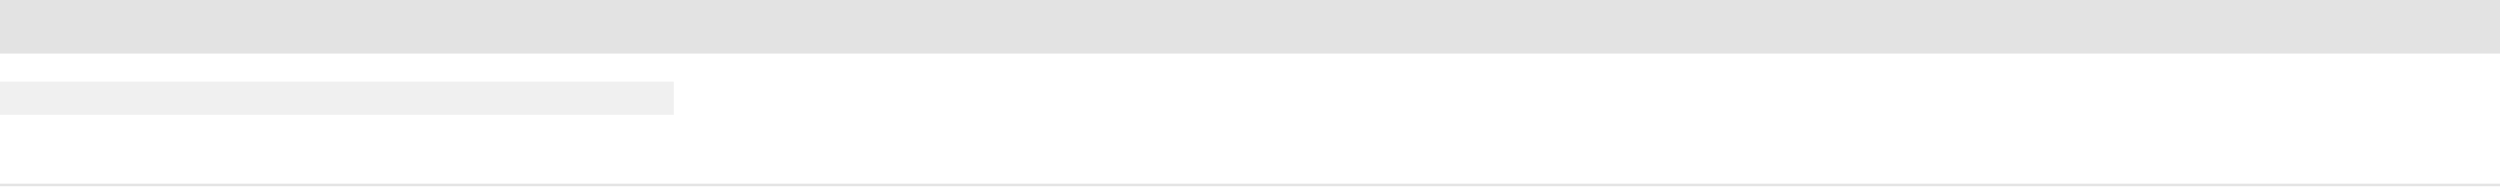
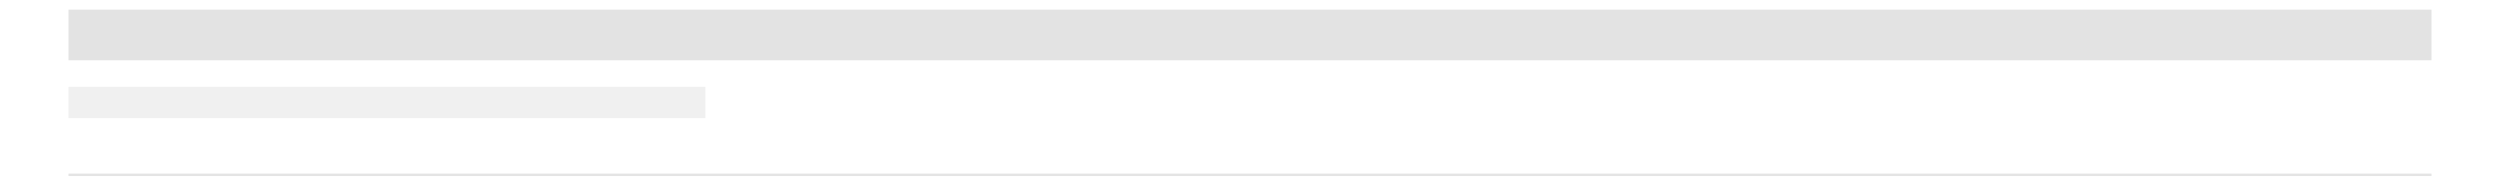
<svg xmlns="http://www.w3.org/2000/svg" id="Layer_1" data-name="Layer 1" width="100%" height="73" viewBox="0 0 100% 73">
  <g id="Page-1">
    <g id="Artboard">
      <g id="EntryPlaceholder">
-         <rect id="Rectangle" width="100%" height="21" fill="#e3e3e3" />
-         <rect id="Rectangle-Copy-2" y="72" width="980" height="1" fill="#e4e4e4" />
-         <rect id="Rectangle-Copy" y="32" width="264.13" height="13" fill="#f0f0f0" />
+         <rect y="4" width="100%" height="21" fill="#e3e3e3" />
+         <rect y="72" width="980" height="1" fill="#e4e4e4" />
+         <rect y="36" width="264.13" height="13" fill="#f0f0f0" />
      </g>
    </g>
  </g>
</svg>
